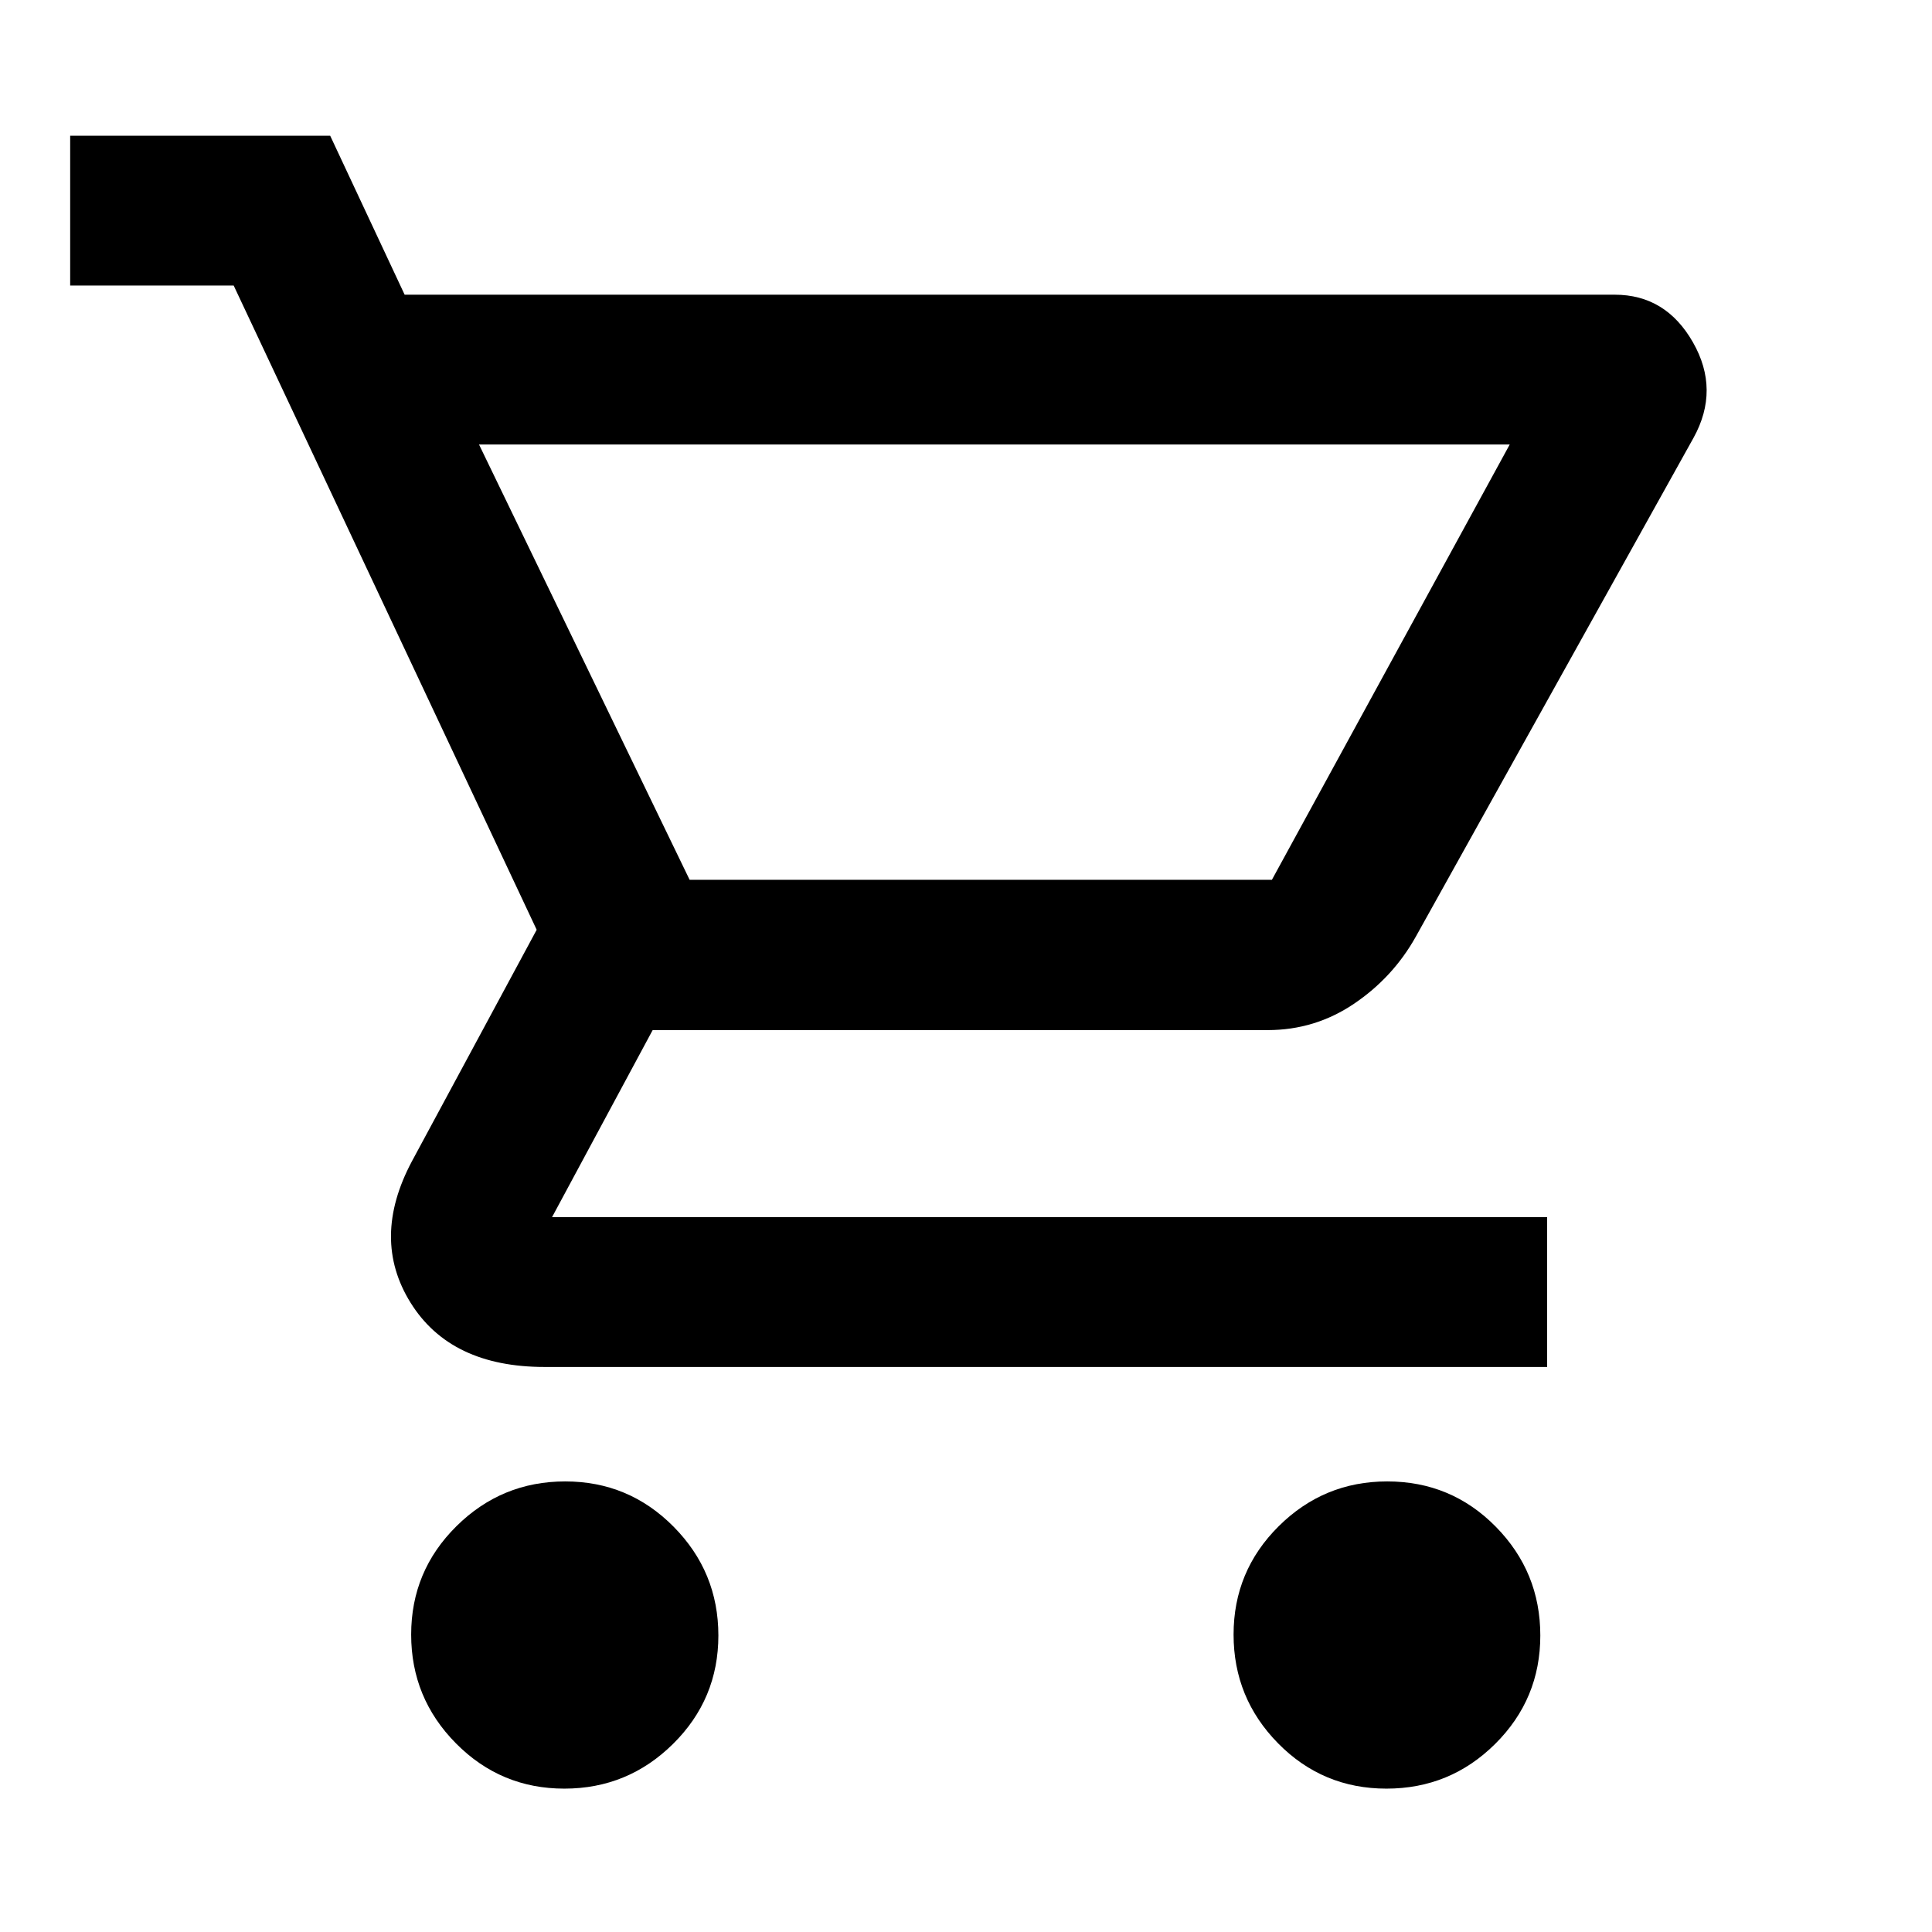
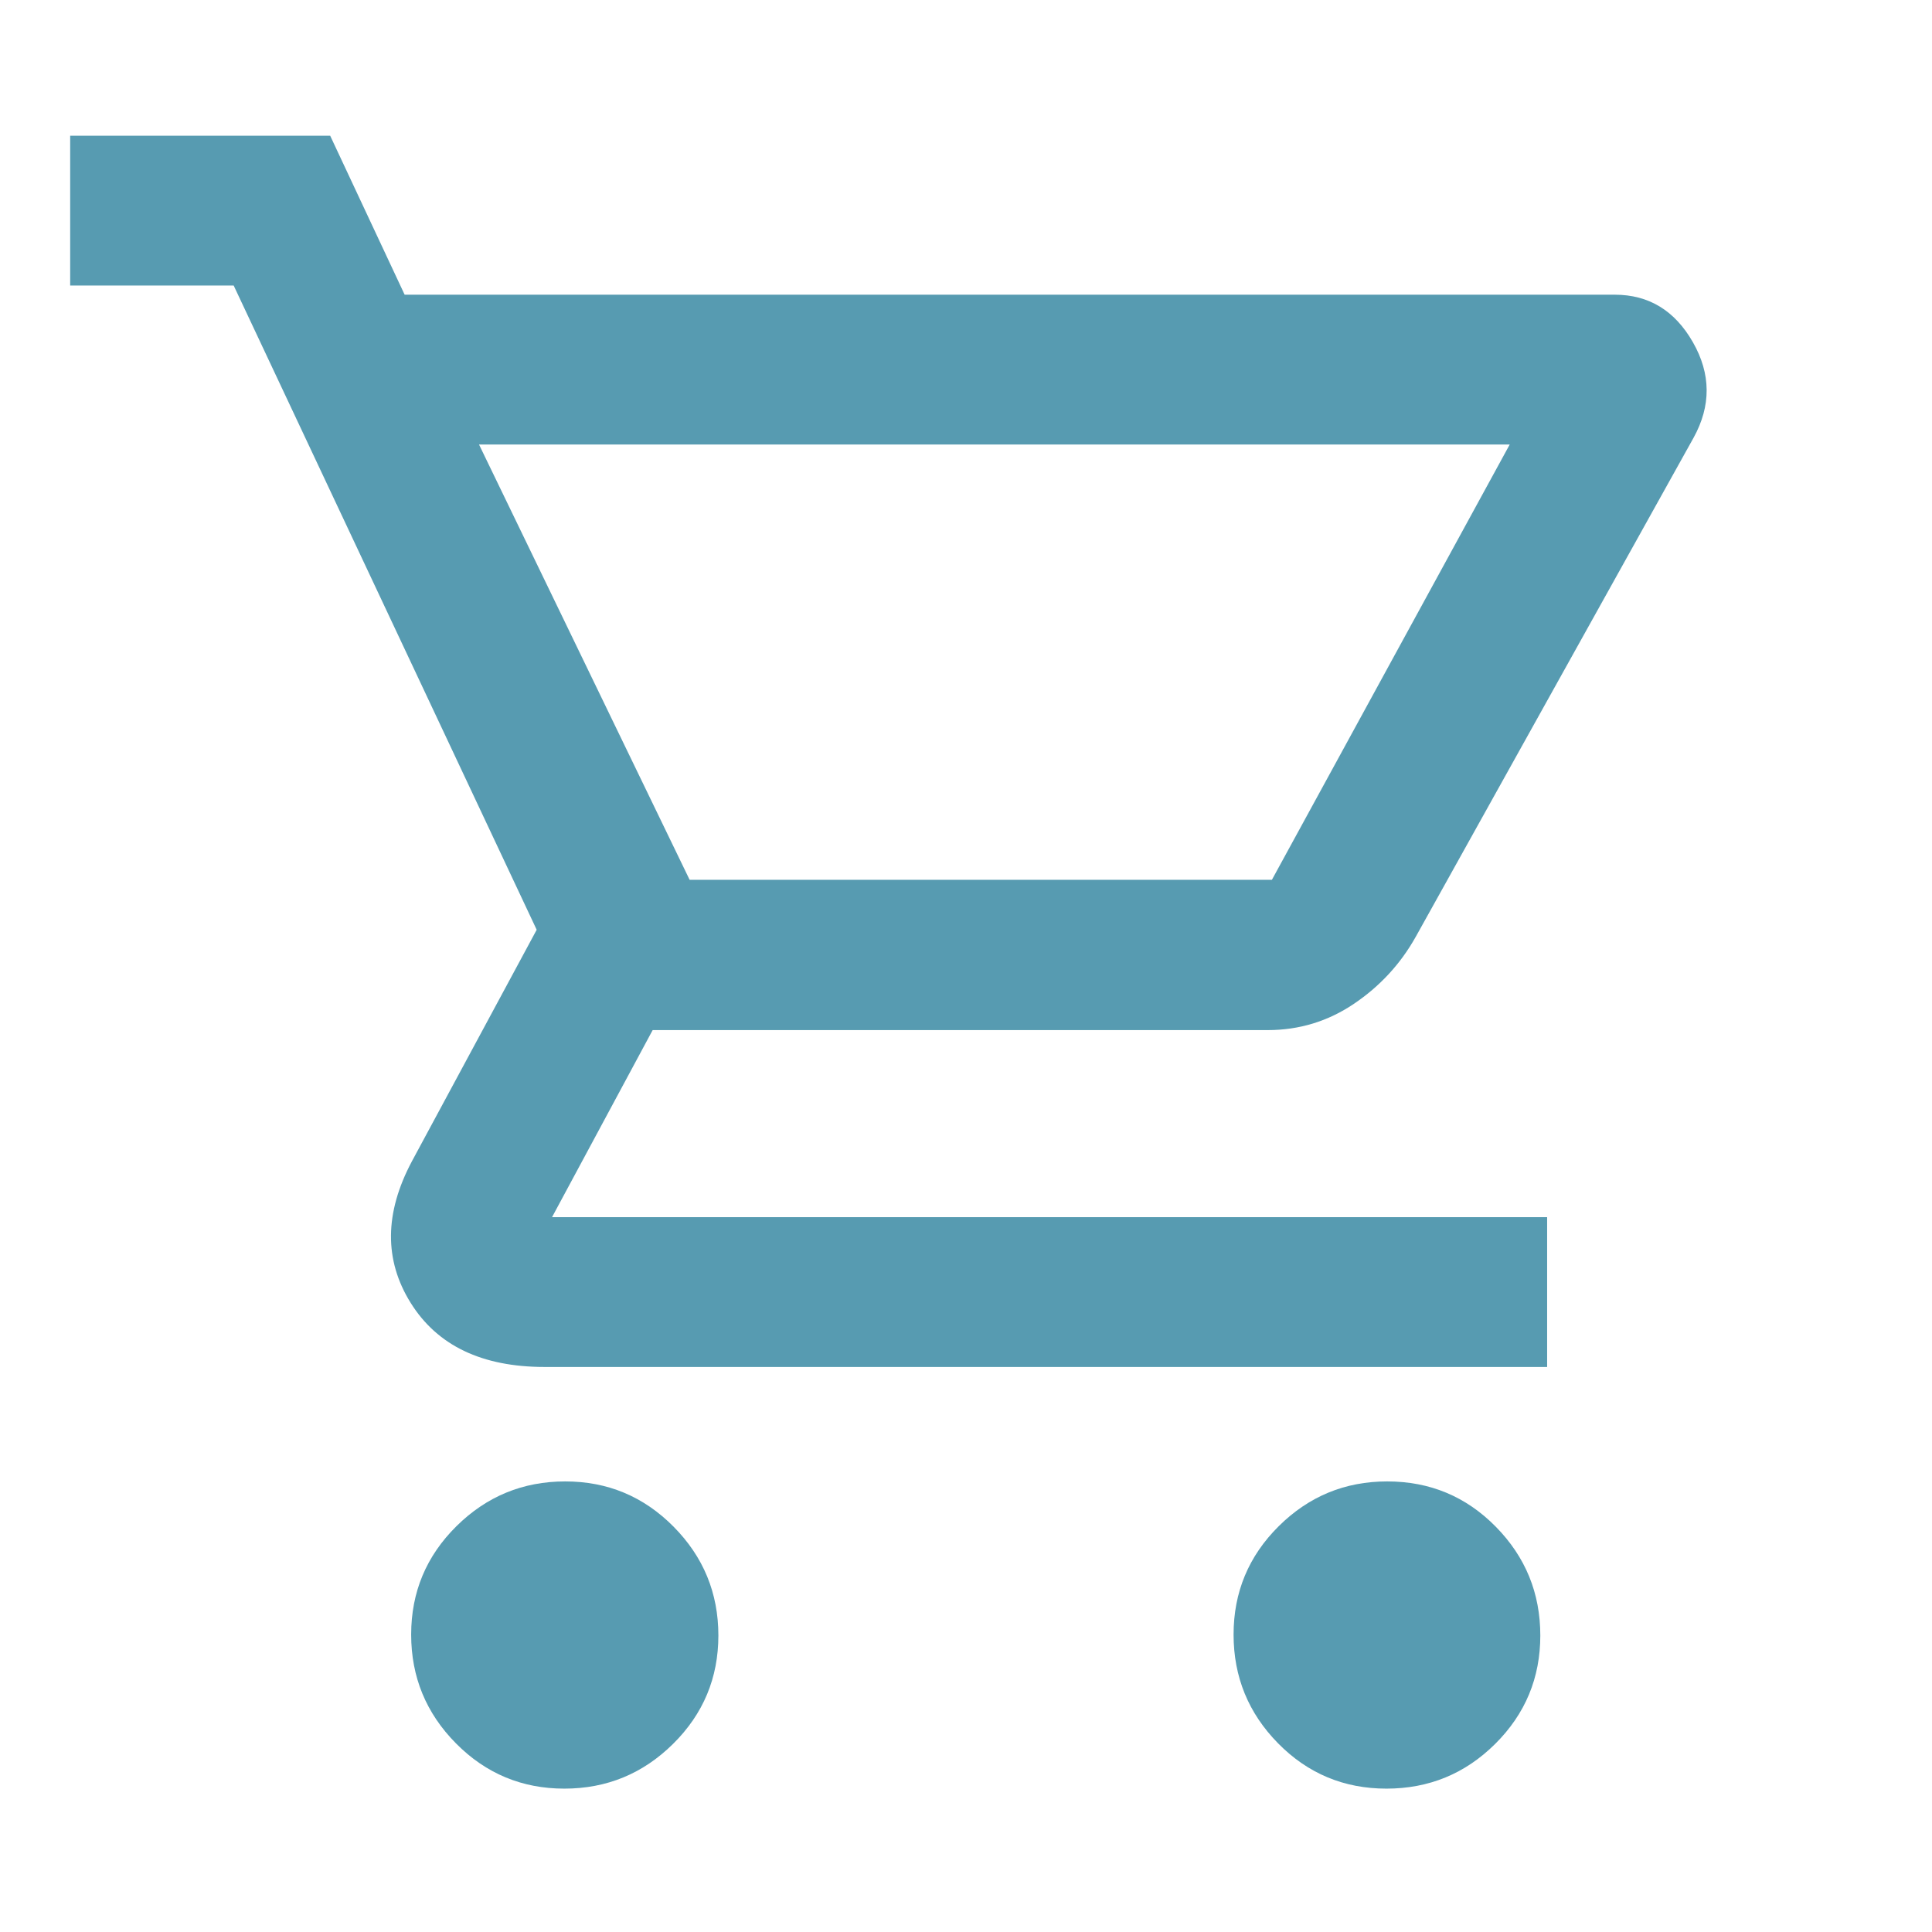
- <svg xmlns="http://www.w3.org/2000/svg" height="48" viewBox="0 96 960 960" width="48">
+ <svg xmlns="http://www.w3.org/2000/svg" fill="#579bb1" height="48" viewBox="0 96 960 960" width="48">
  <path d="M280.402 984.761q-31.579 0-53.838-22.488-22.26-22.488-22.26-54.067t22.488-53.838q22.488-22.259 54.067-22.259t53.838 22.488q22.26 22.488 22.26 54.067 0 31.578-22.488 53.838-22.488 22.259-54.067 22.259Zm408.513 0q-31.679 0-53.819-22.488-22.139-22.488-22.139-54.067t22.423-53.838q22.423-22.259 53.911-22.259 31.799 0 53.939 22.488t22.14 54.067q0 31.578-22.388 53.838-22.387 22.259-54.067 22.259ZM238.022 316.87l104.652 216.304H632L750.174 316.87H238.022Zm-36.957-74.435h601.314q25.329 0 38.823 23.63 13.494 23.631.298 47.5L703.45 561.529q-11.311 20.175-30.675 33.247-19.365 13.072-42.851 13.072h-305.62l-50 92.956h494.457v74.435H270.63q-46.717 0-66.576-31.859-19.858-31.858.62-70.337l62-115.043-150.565-320.13h-81.24v-74.435h129.196l37 79Zm141.609 290.739H632 342.674Z" />
</svg>
